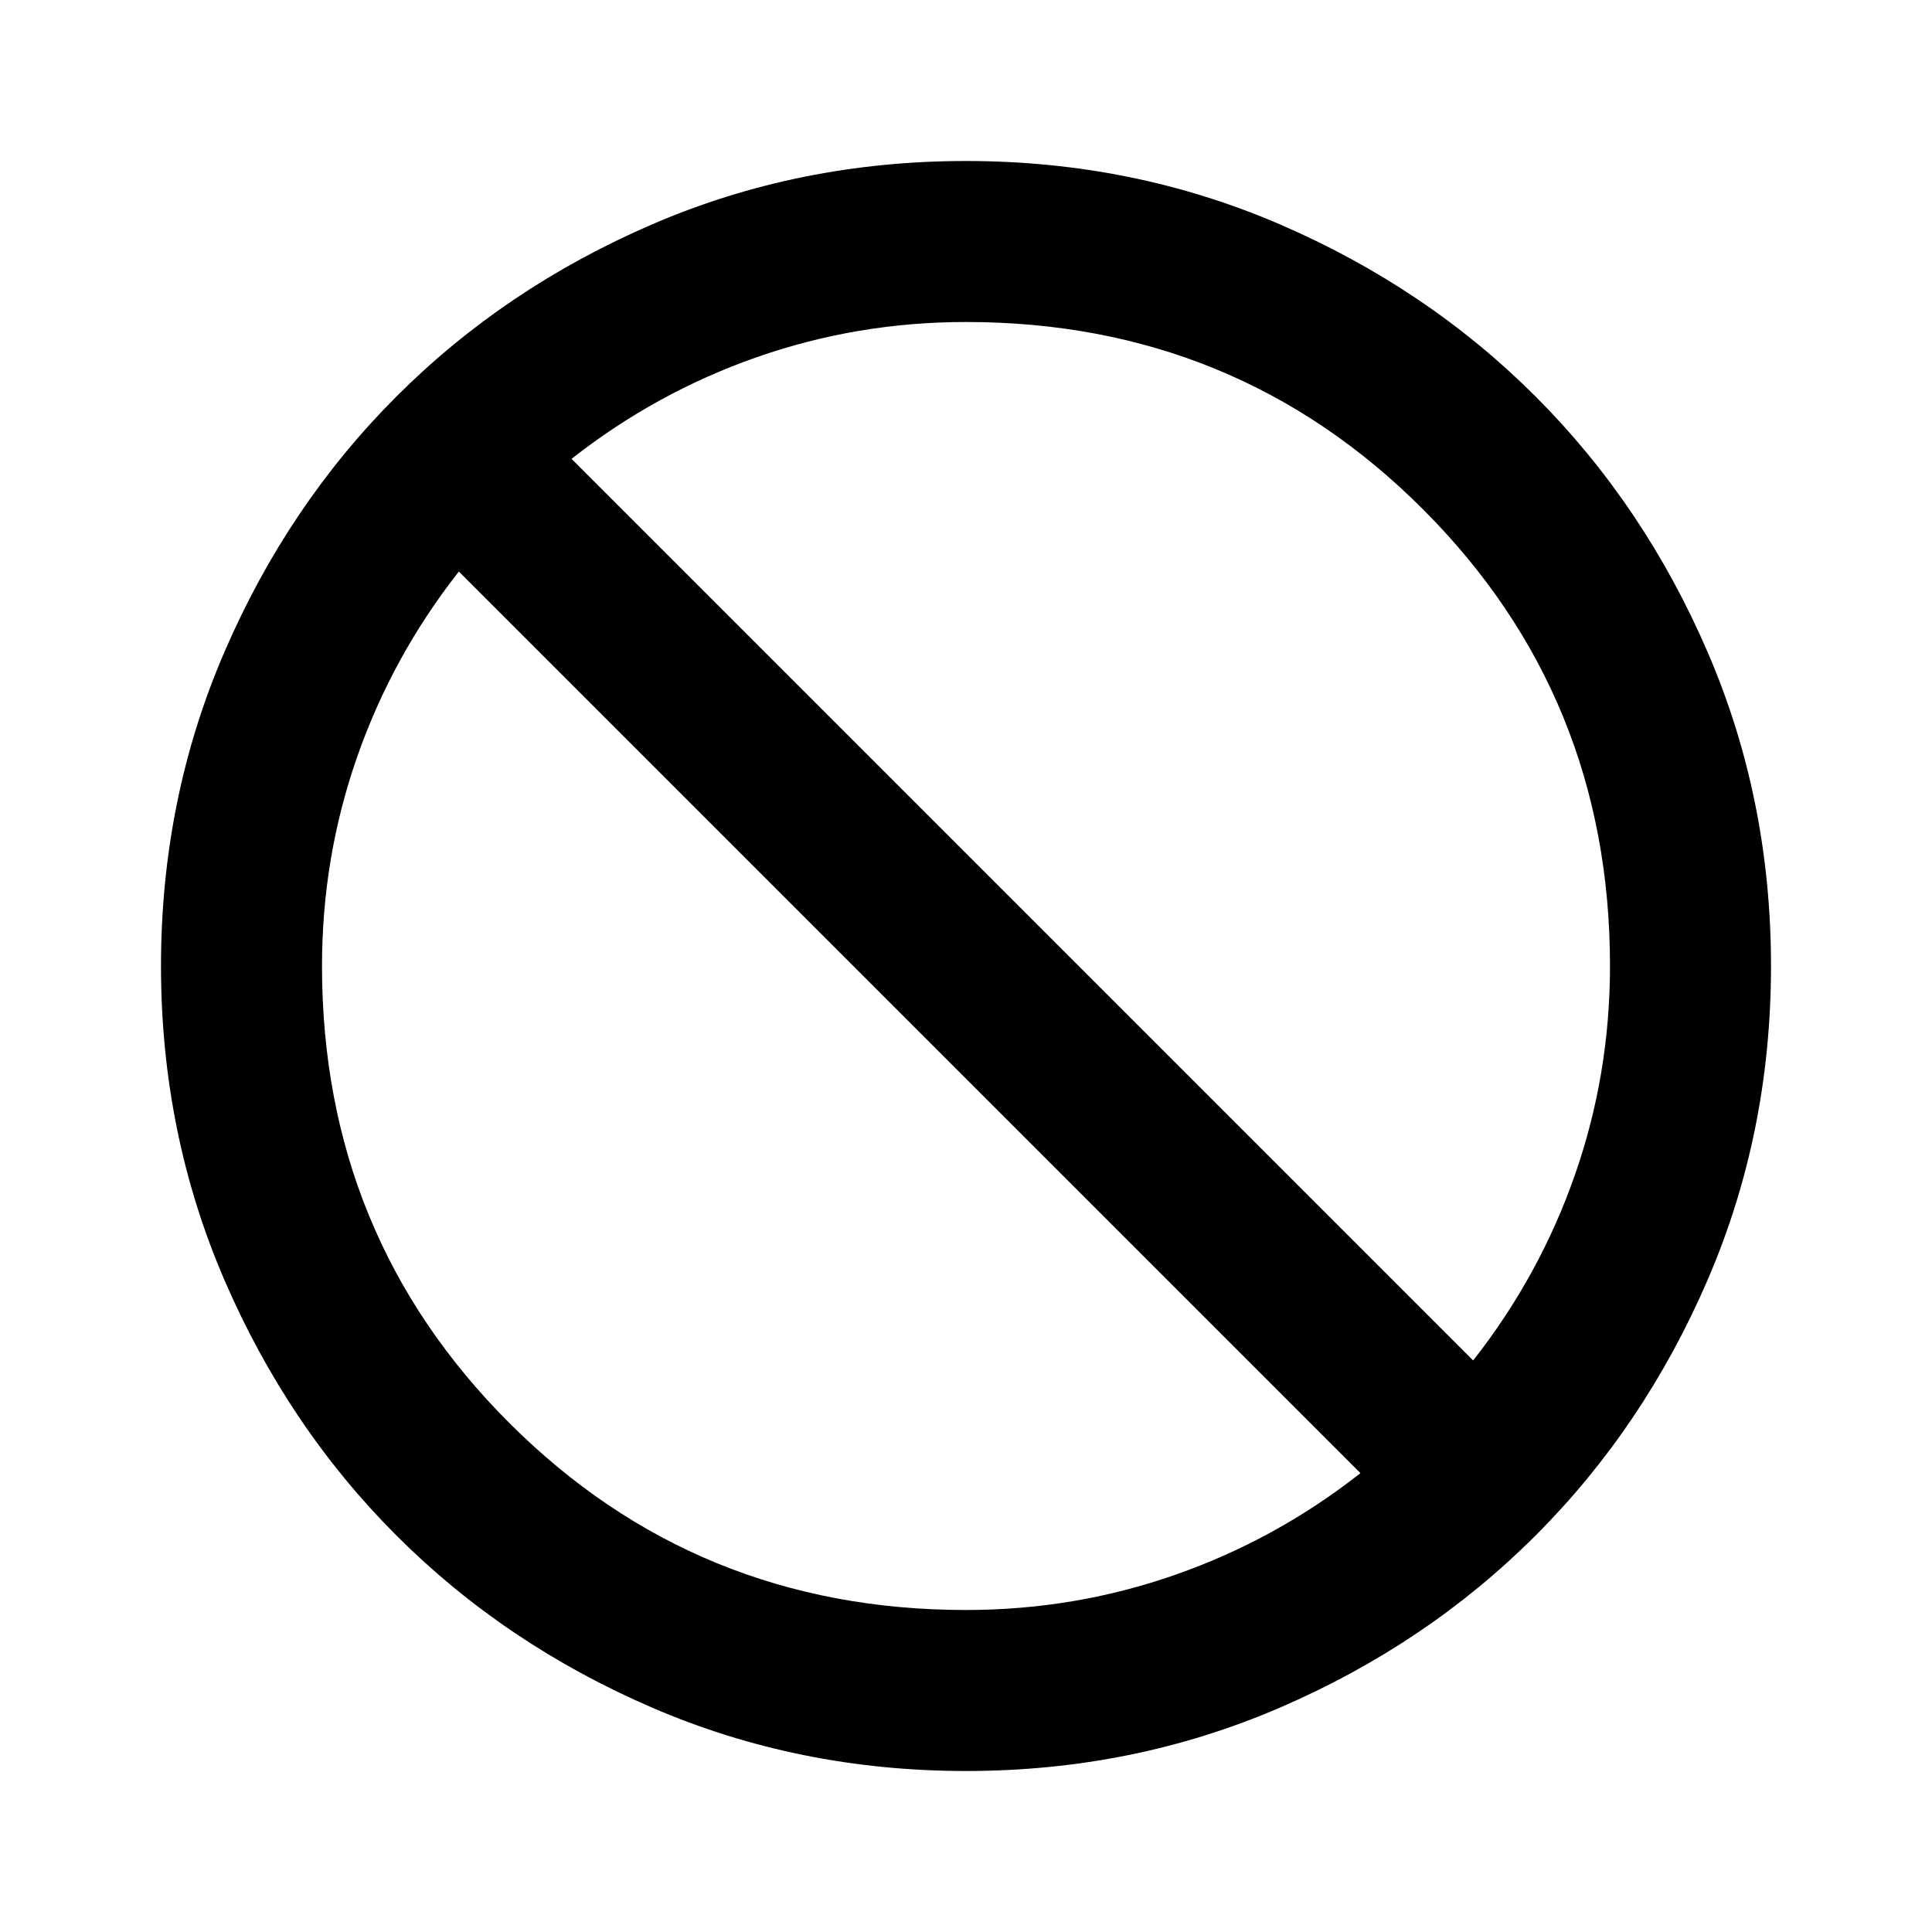
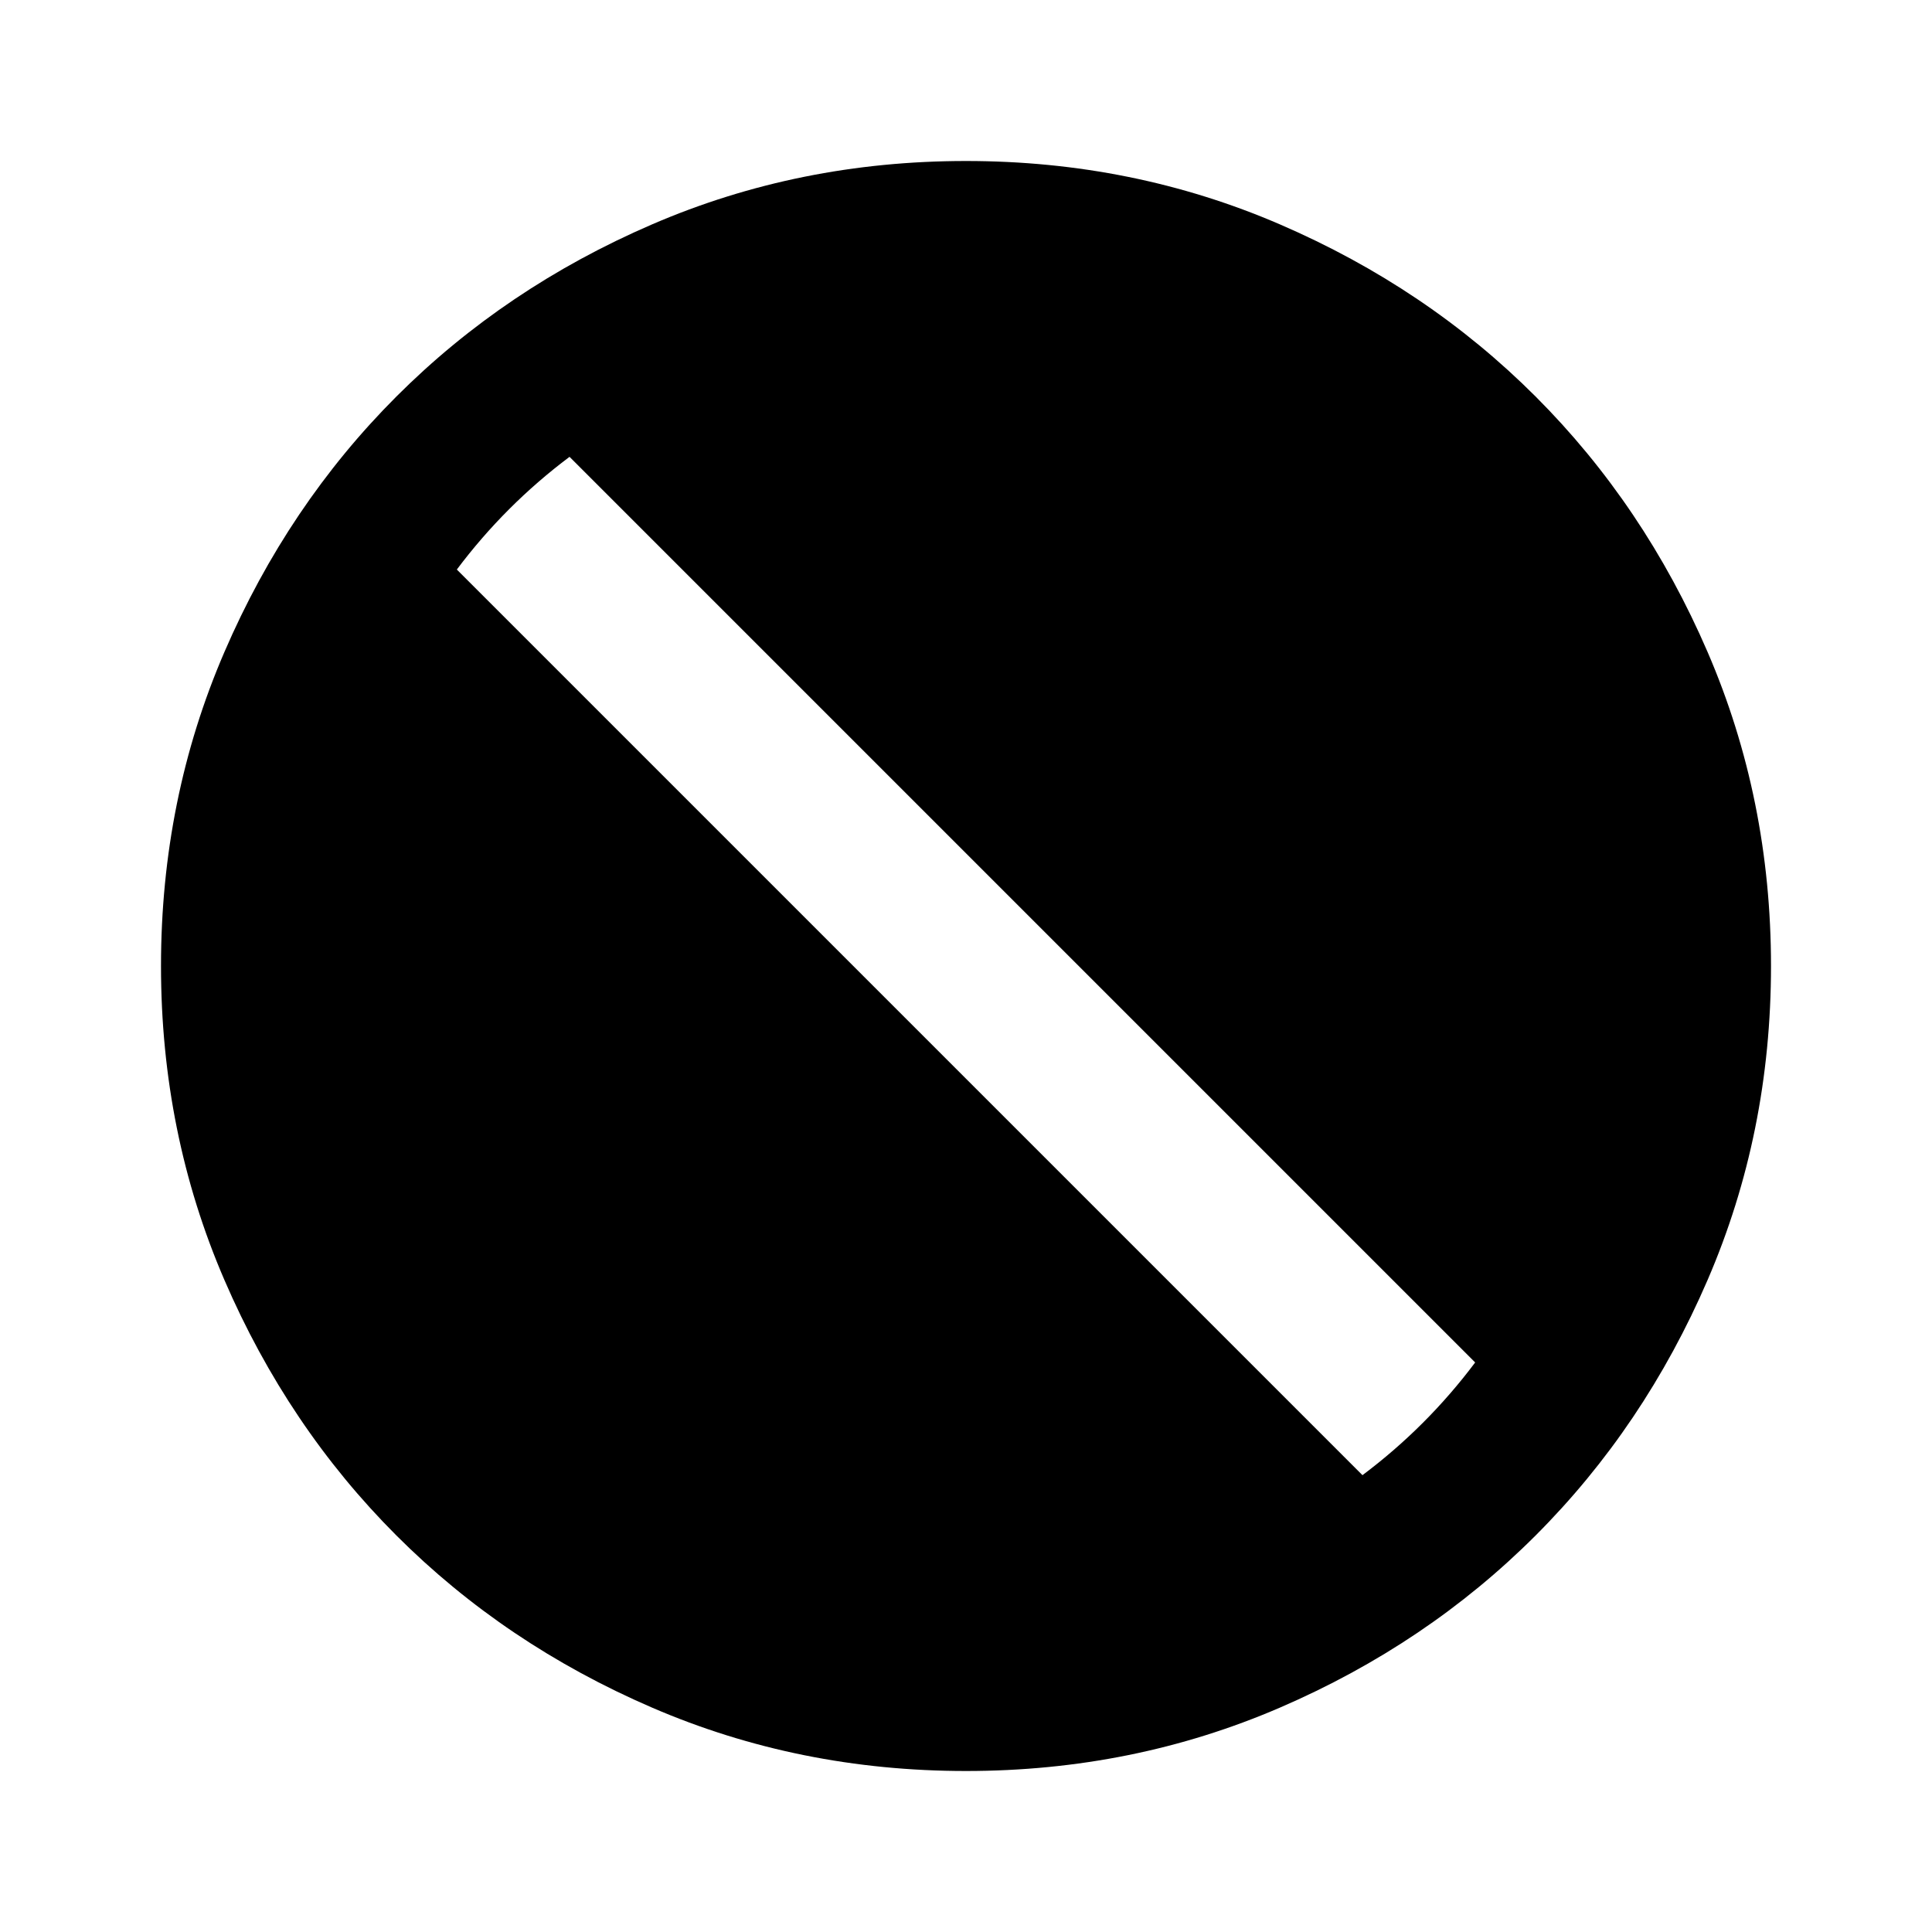
<svg xmlns="http://www.w3.org/2000/svg" height="24" viewBox="0 -960 960 960" width="24">
-   <path d="M480-80q-83 0-156-31.5T197-197q-54-54-85.5-127T80-480q0-83 31.5-156T197-763q54-54 127-85.5T480-880q83 0 156 31.5T763-763q54 54 85.5 127T880-480q0 83-31.5 156T763-197q-54 54-127 85.5T480-80Zm0-80q54 0 104-17.5t92-50.5L228-676q-33 42-50.5 92T160-480q0 134 93 227t227 93Zm252-124q33-42 50.5-92T800-480q0-134-93-227t-227-93q-54 0-104 17.5T284-732l448 448Z" />
+   <path d="M480-80q-83 0-156-31.5T197-197q-54-54-85.5-127T80-480q0-83 31.5-156T197-763q54-54 127-85.5T480-880q83 0 156 31.5T763-763q54 54 85.5 127T880-480q0 83-31.5 156T763-197q-54 54-127 85.5T480-80Zm197-147q16-12 30-26t26-30L283-733q-16 12-30 26t-26 30l450 450Z" />
</svg>
